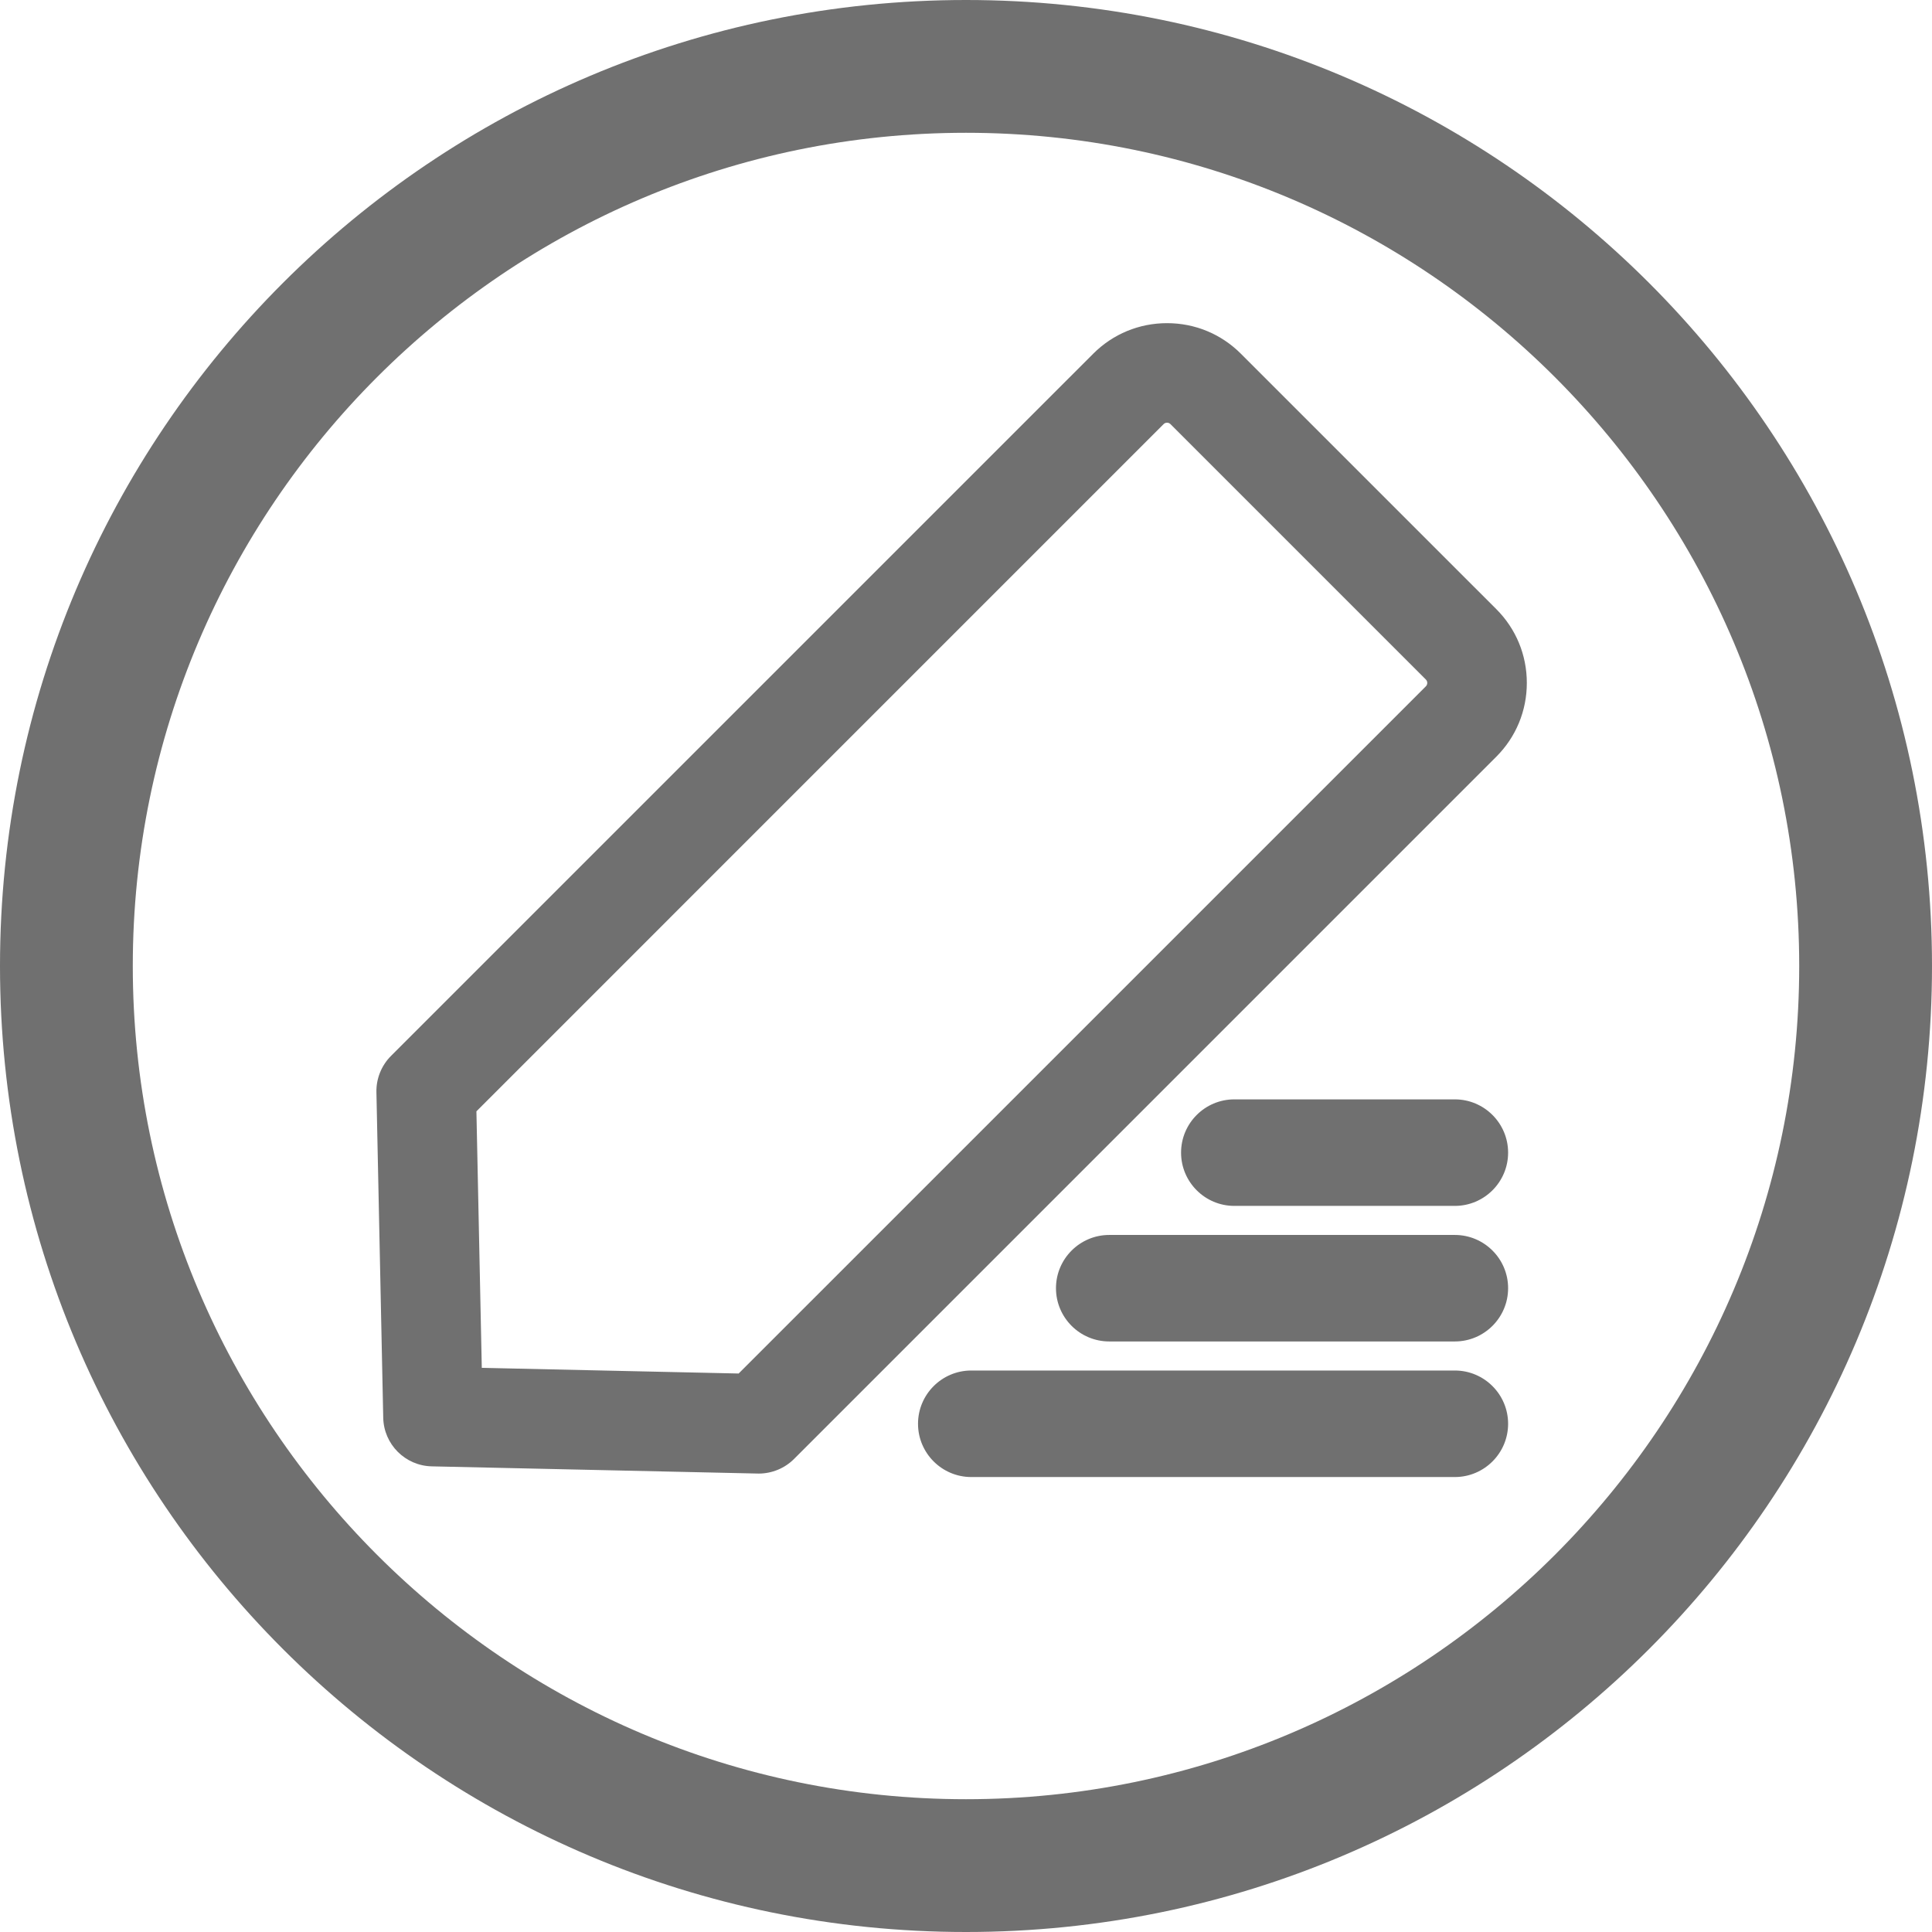
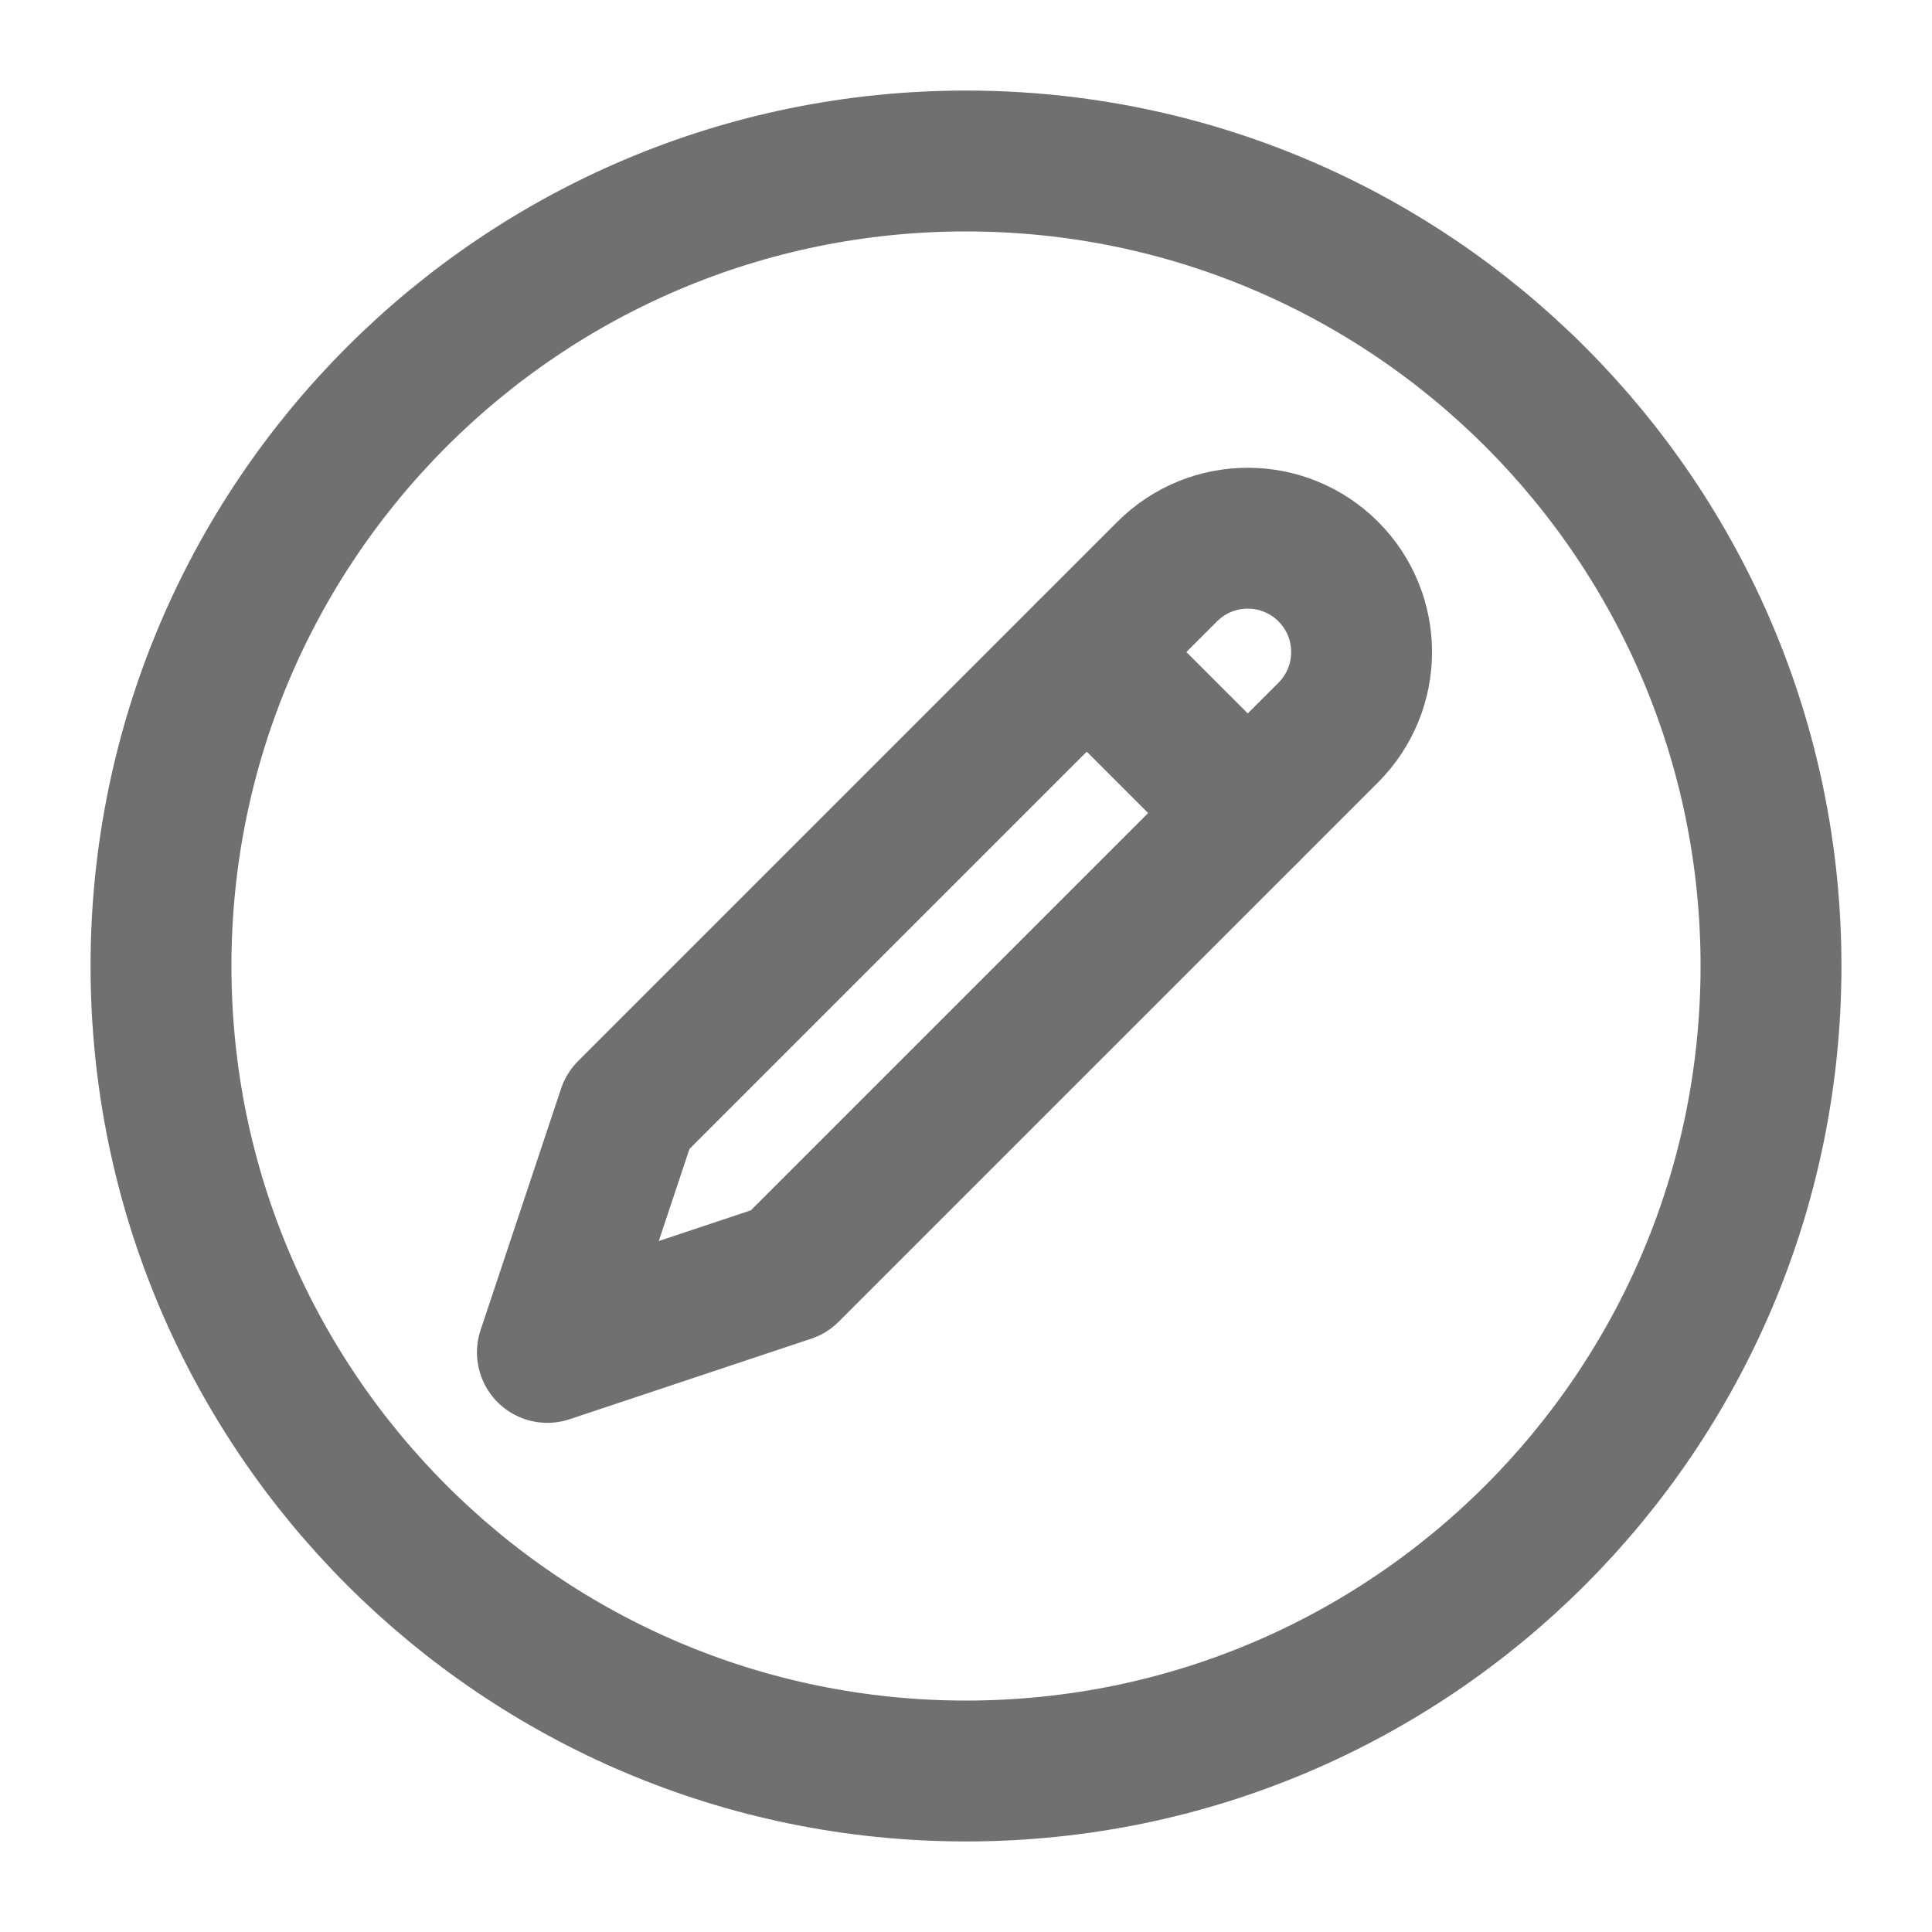
- <svg xmlns="http://www.w3.org/2000/svg" t="1591347684072" viewBox="0 0 1024 1024" version="1.1" p-id="9731" width="30" height="30" style="display: inline">
-   <path d="M512 0C229.23 0 0 229.23 0 512s229.23 512 512 512 512-229.23 512-512S794.77 0 512 0z m0 953.62C268.49 953.62 70.38 755.51 70.38 512S268.49 70.38 512 70.38 953.62 268.49 953.62 512 755.51 953.62 512 953.62z" p-id="9732" fill="#707070" />
-   <path d="M771.1 726.4H514.8c-15.57 0-28.23 12.66-28.23 28.23s12.66 28.23 28.23 28.23h256.3c15.57 0 28.23-12.66 28.23-28.23s-12.67-28.23-28.23-28.23zM771.1 654.55H587.92c-15.56 0-28.23 12.66-28.23 28.23S572.35 711 587.92 711H771.1c15.57 0 28.23-12.66 28.23-28.23s-12.67-28.22-28.23-28.22zM771.1 582.69H654.22c-15.57 0-28.23 12.66-28.23 28.23s12.66 28.23 28.23 28.23H771.1c15.57 0 28.23-12.66 28.23-28.23s-12.67-28.23-28.23-28.23zM809.25 361.96c0-14.79-5.74-28.68-16.17-39.1L657.66 187.45c-10.43-10.43-24.32-16.17-39.1-16.17s-28.67 5.74-39.1 16.17L207.23 559.67c-5.06 5.06-7.88 12.06-7.72 19.21l3.61 172.49a26.32 26.32 0 0 0 25.8 25.83l172.6 3.81c0.22 0.01 0.44 0.01 0.67 0.01 6.95 0 13.76-2.82 18.66-7.73l372.22-372.22c10.43-10.43 16.18-24.32 16.18-39.11z m-53.5 1.79L391.5 727.99l-136.14-3-2.85-135.96 364.25-364.26c0.99-0.98 2.59-0.98 3.58-0.01l135.4 135.41c0.99 0.99 0.99 2.59 0.01 3.58z" p-id="9733" fill="#707070" />
+ <svg xmlns="http://www.w3.org/2000/svg" viewBox="0 0 24 24" width="30" height="30" fill="none" color="#707070" stroke="currentColor" stroke-width="1.75" stroke-linecap="round" stroke-linejoin="round" aria-hidden="true">
+   <circle cx="12" cy="12" r="10" />
+   <path d="m6.8 16.8 1-3 6.7-6.7a1.4 1.4 0 0 1 2 2L9.8 15.8l-3 1Z" />
+   <path d="m13.5 8.1 2 2" />
</svg>
